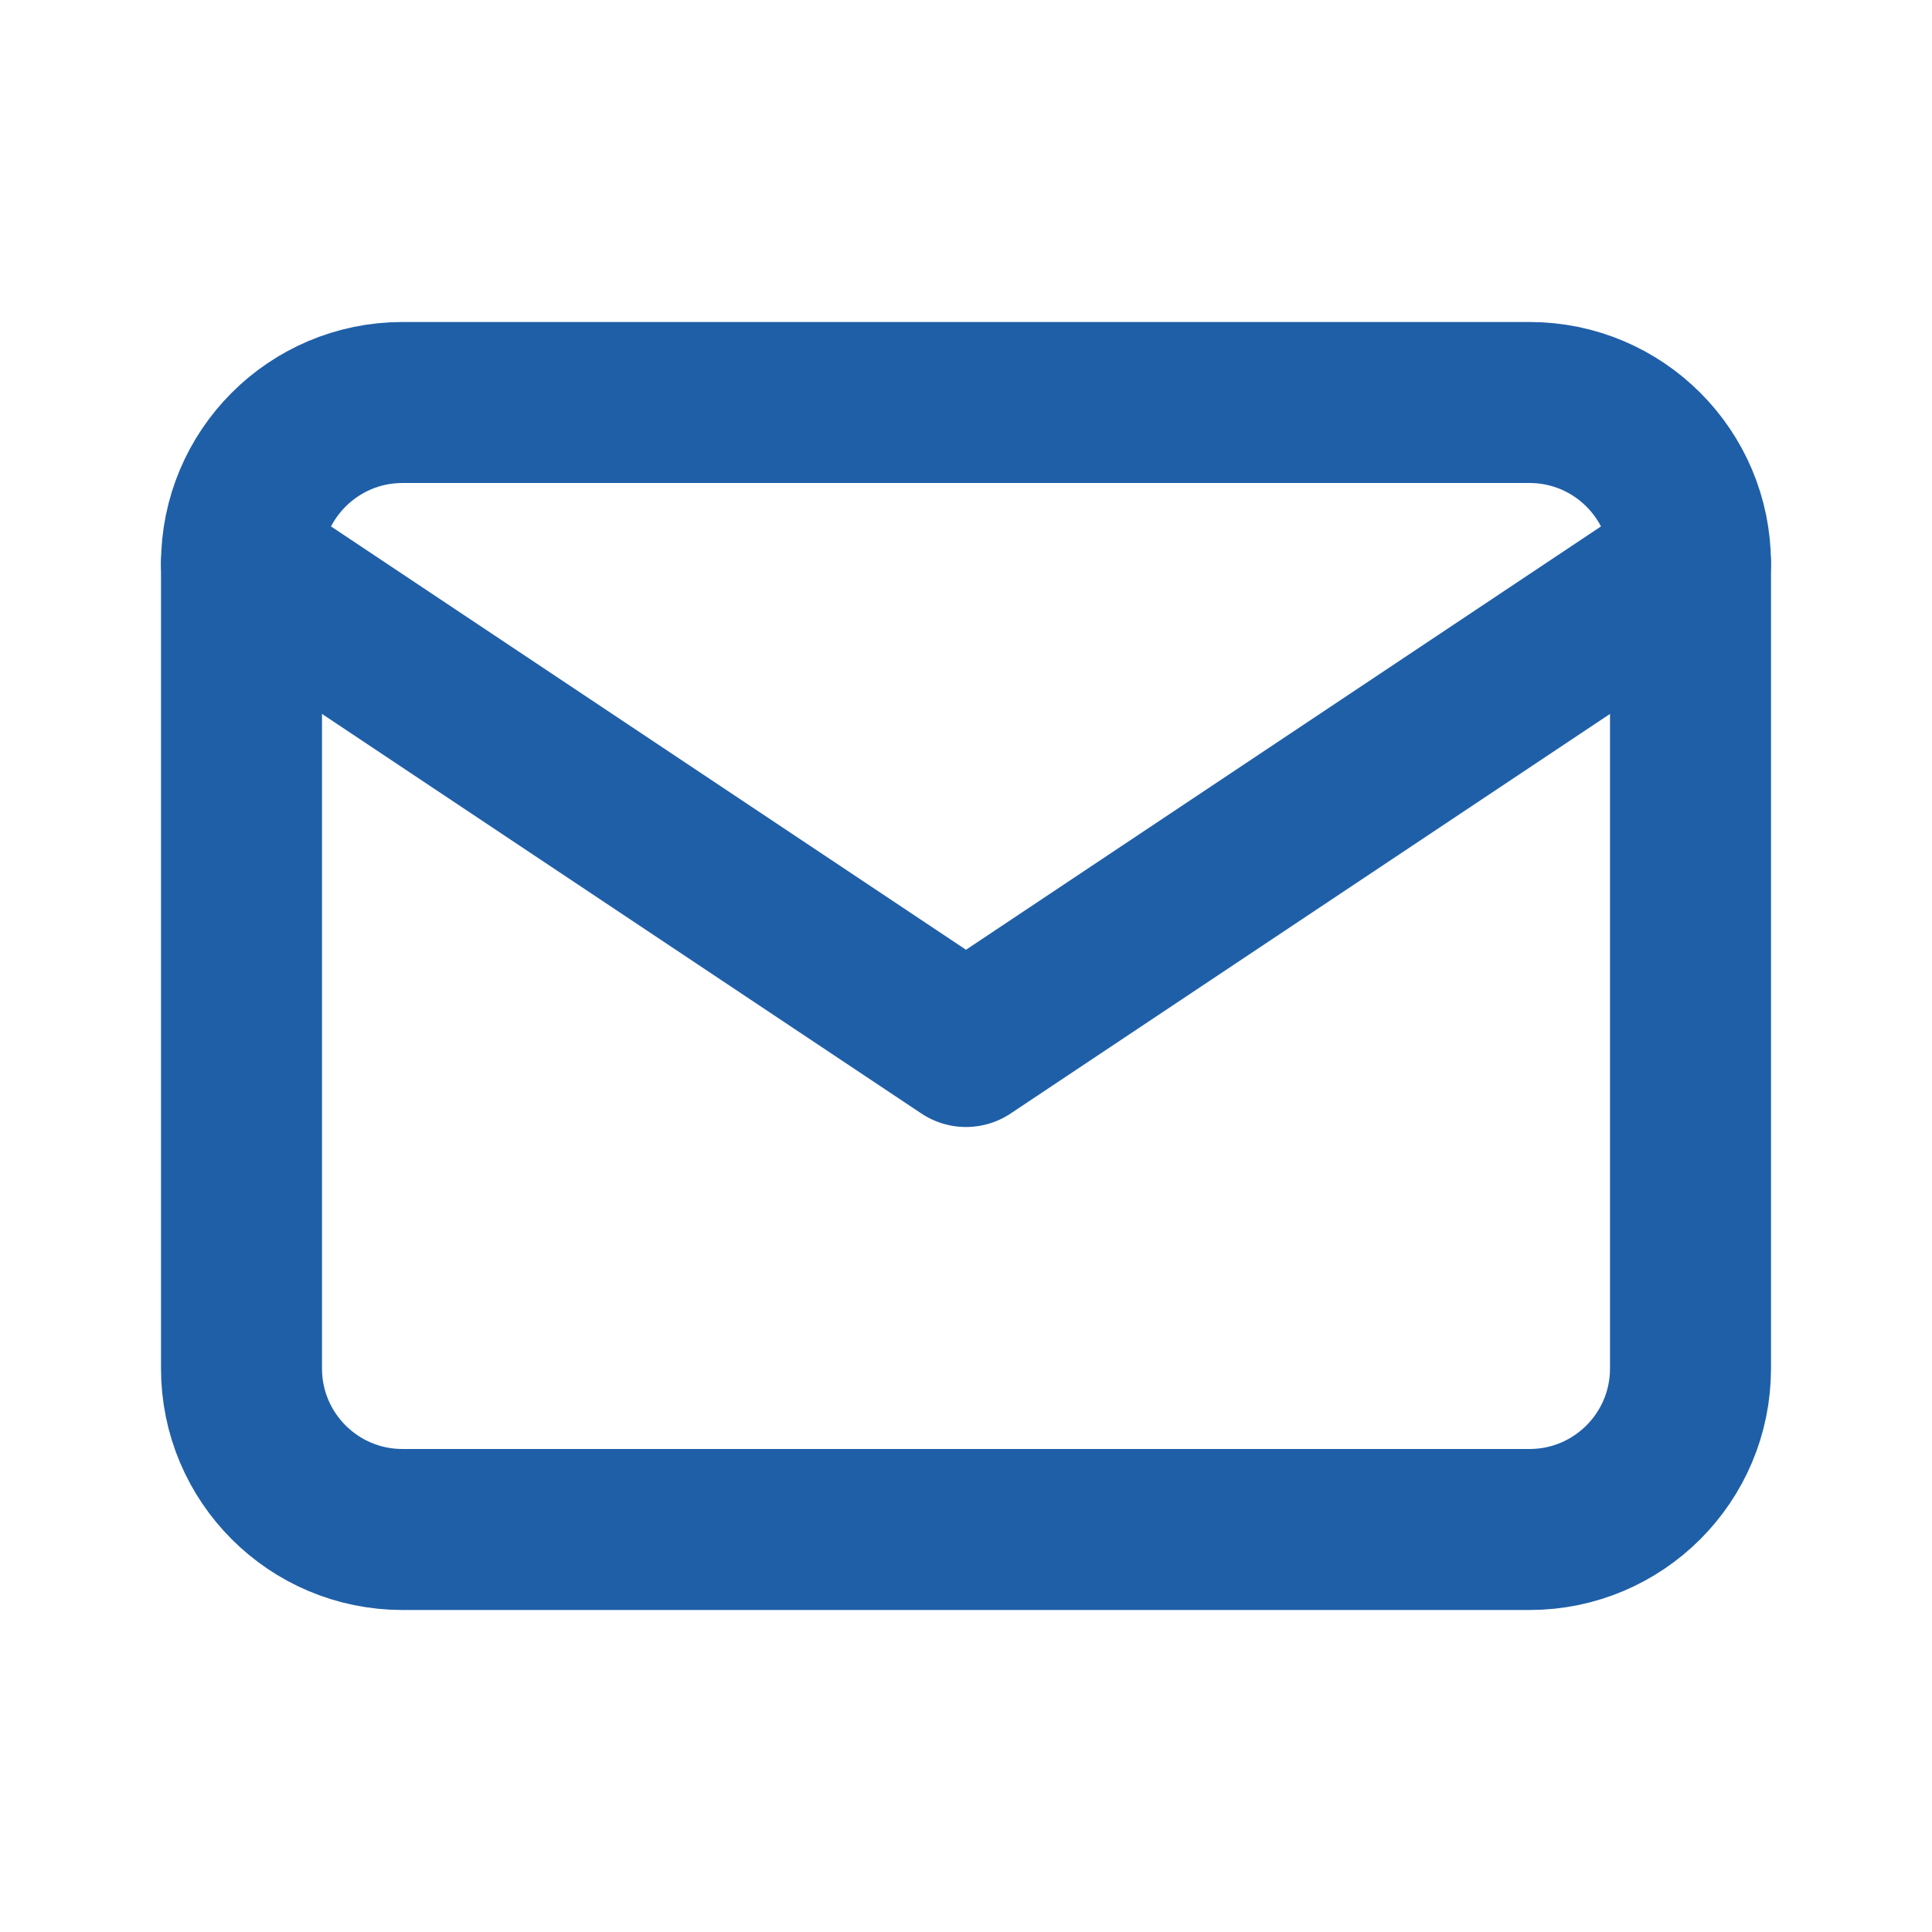
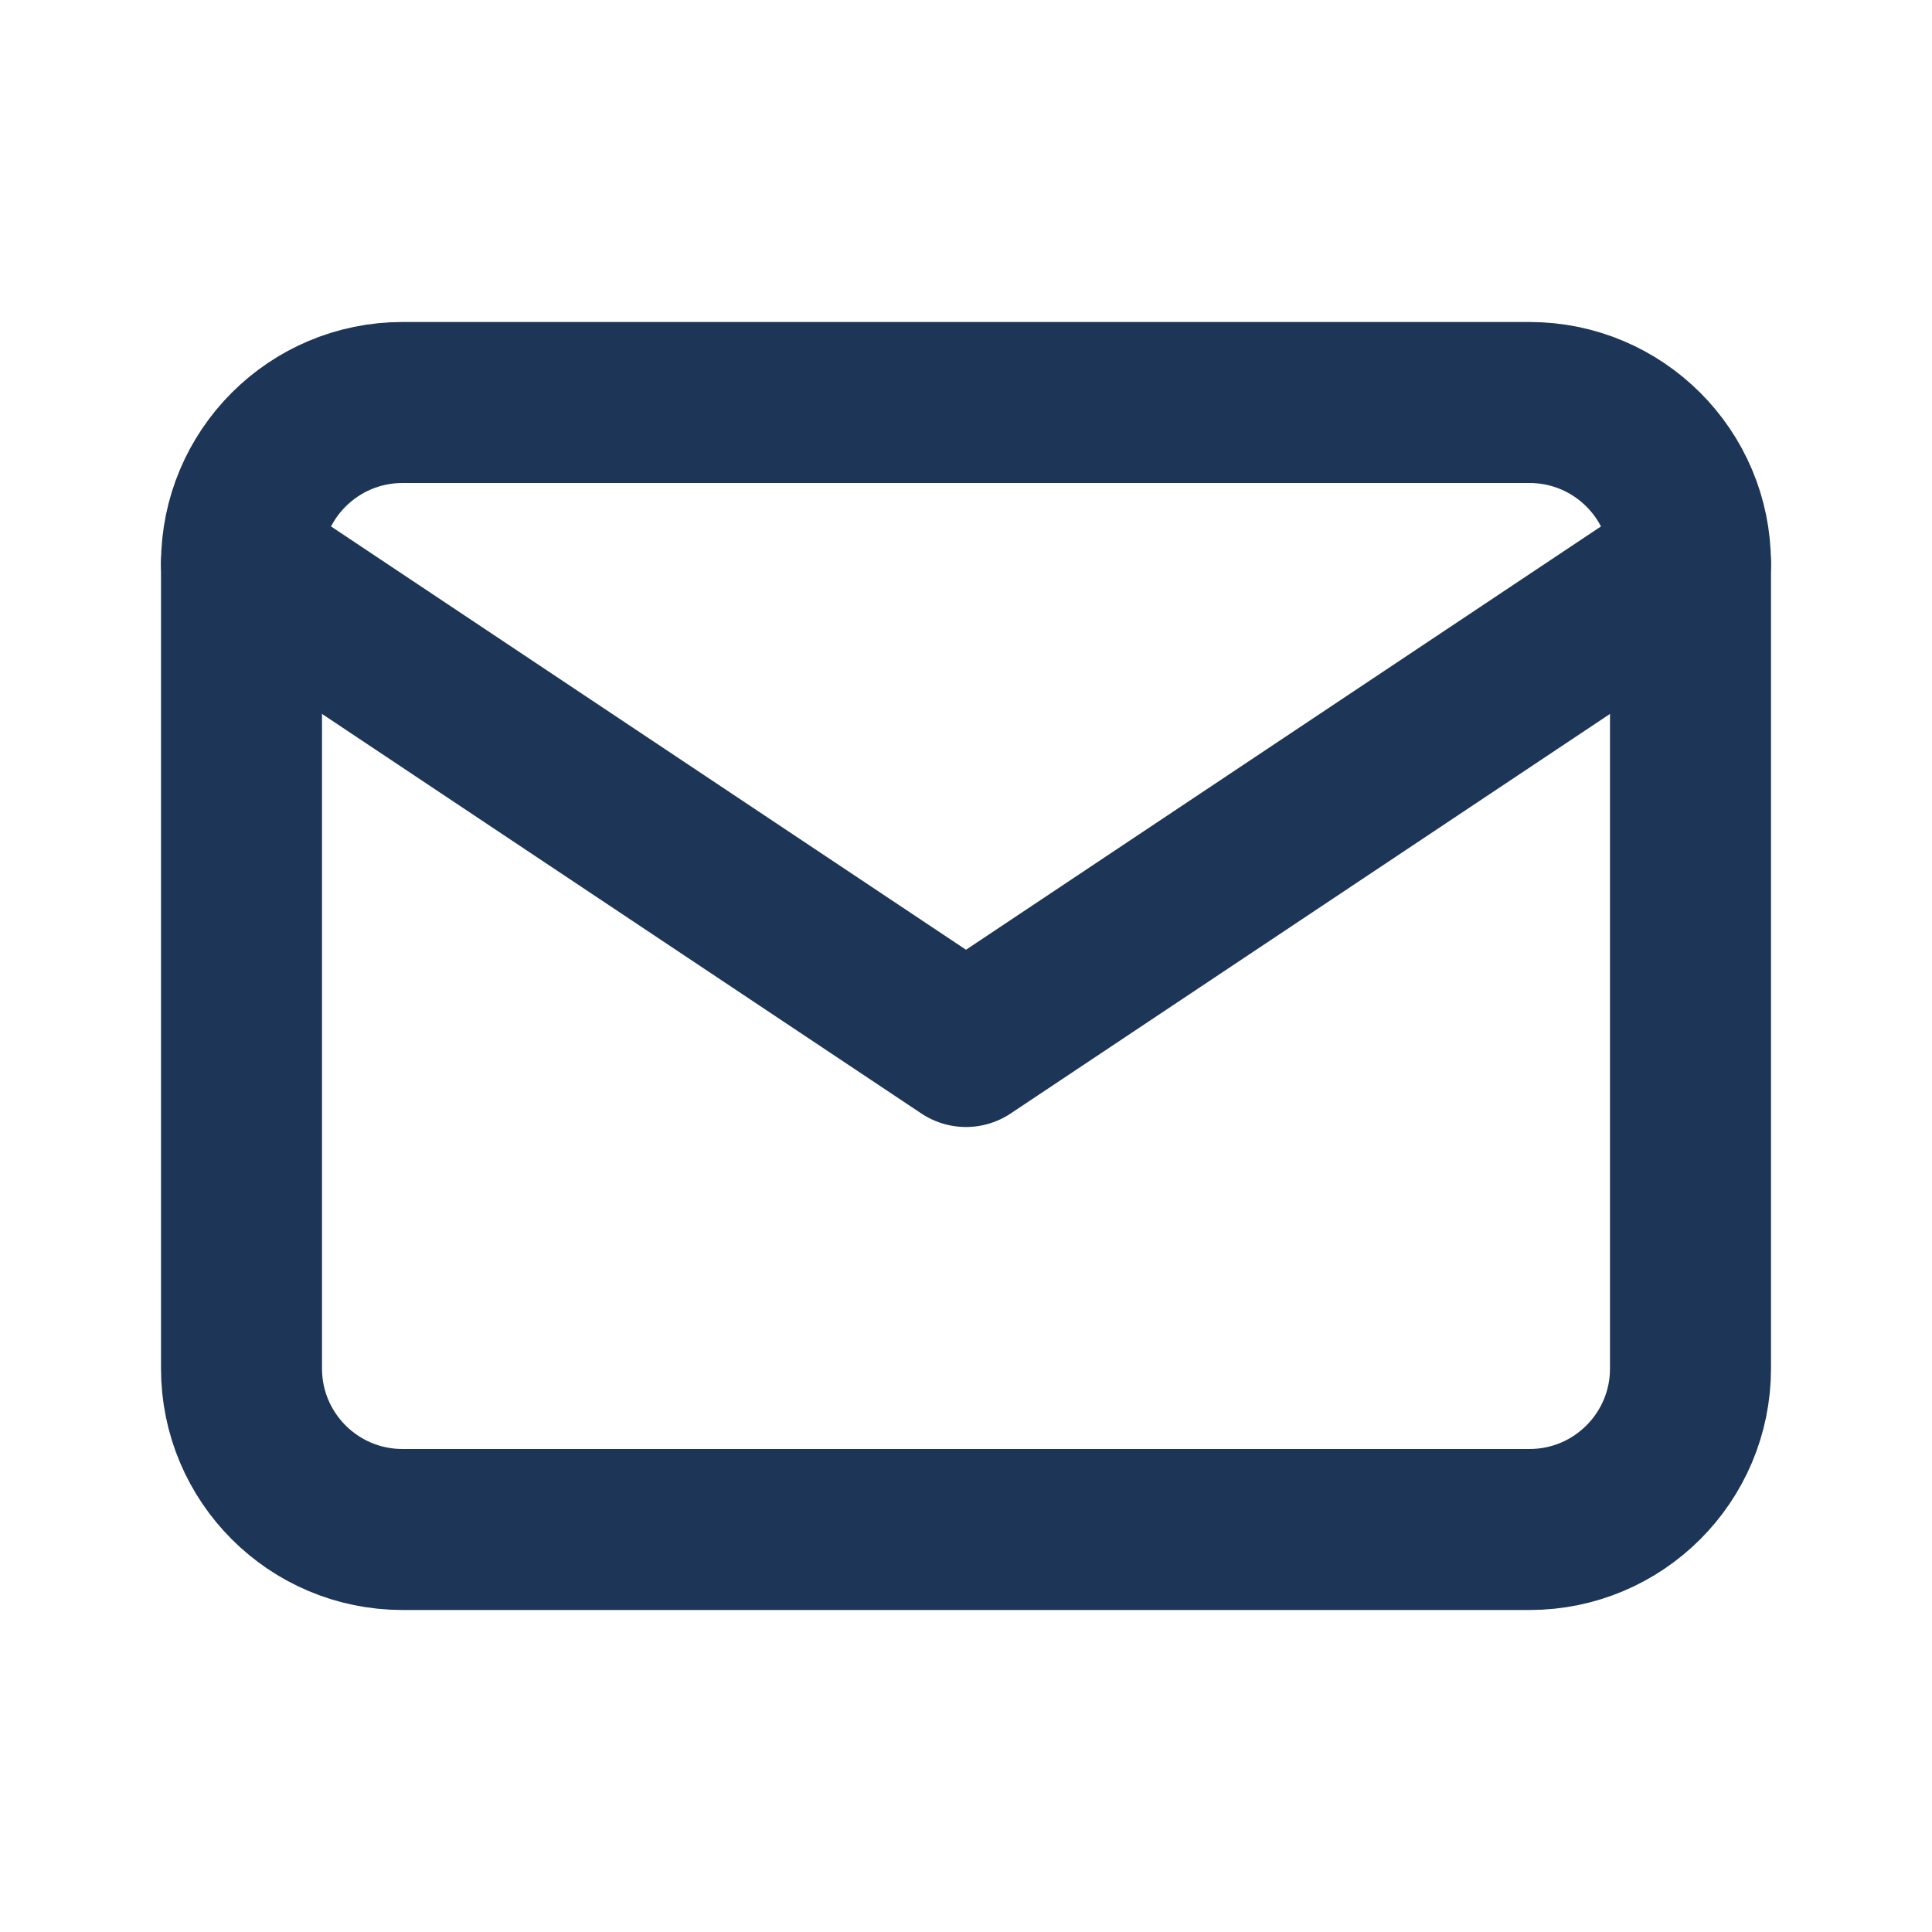
- <svg xmlns="http://www.w3.org/2000/svg" width="24" height="24" viewBox="0 0 24 24" fill="none" stroke="#1f5fa8" stroke-width="2" stroke-linecap="round" stroke-linejoin="round">
+ <svg xmlns="http://www.w3.org/2000/svg" width="24" height="24" viewBox="0 0 24 24" fill="none" stroke="#1d3557" stroke-width="2" stroke-linecap="round" stroke-linejoin="round">
  <rect x="3" y="5" width="18" height="14" rx="2" />
  <path d="m3 7 9 6 9-6" />
</svg>
